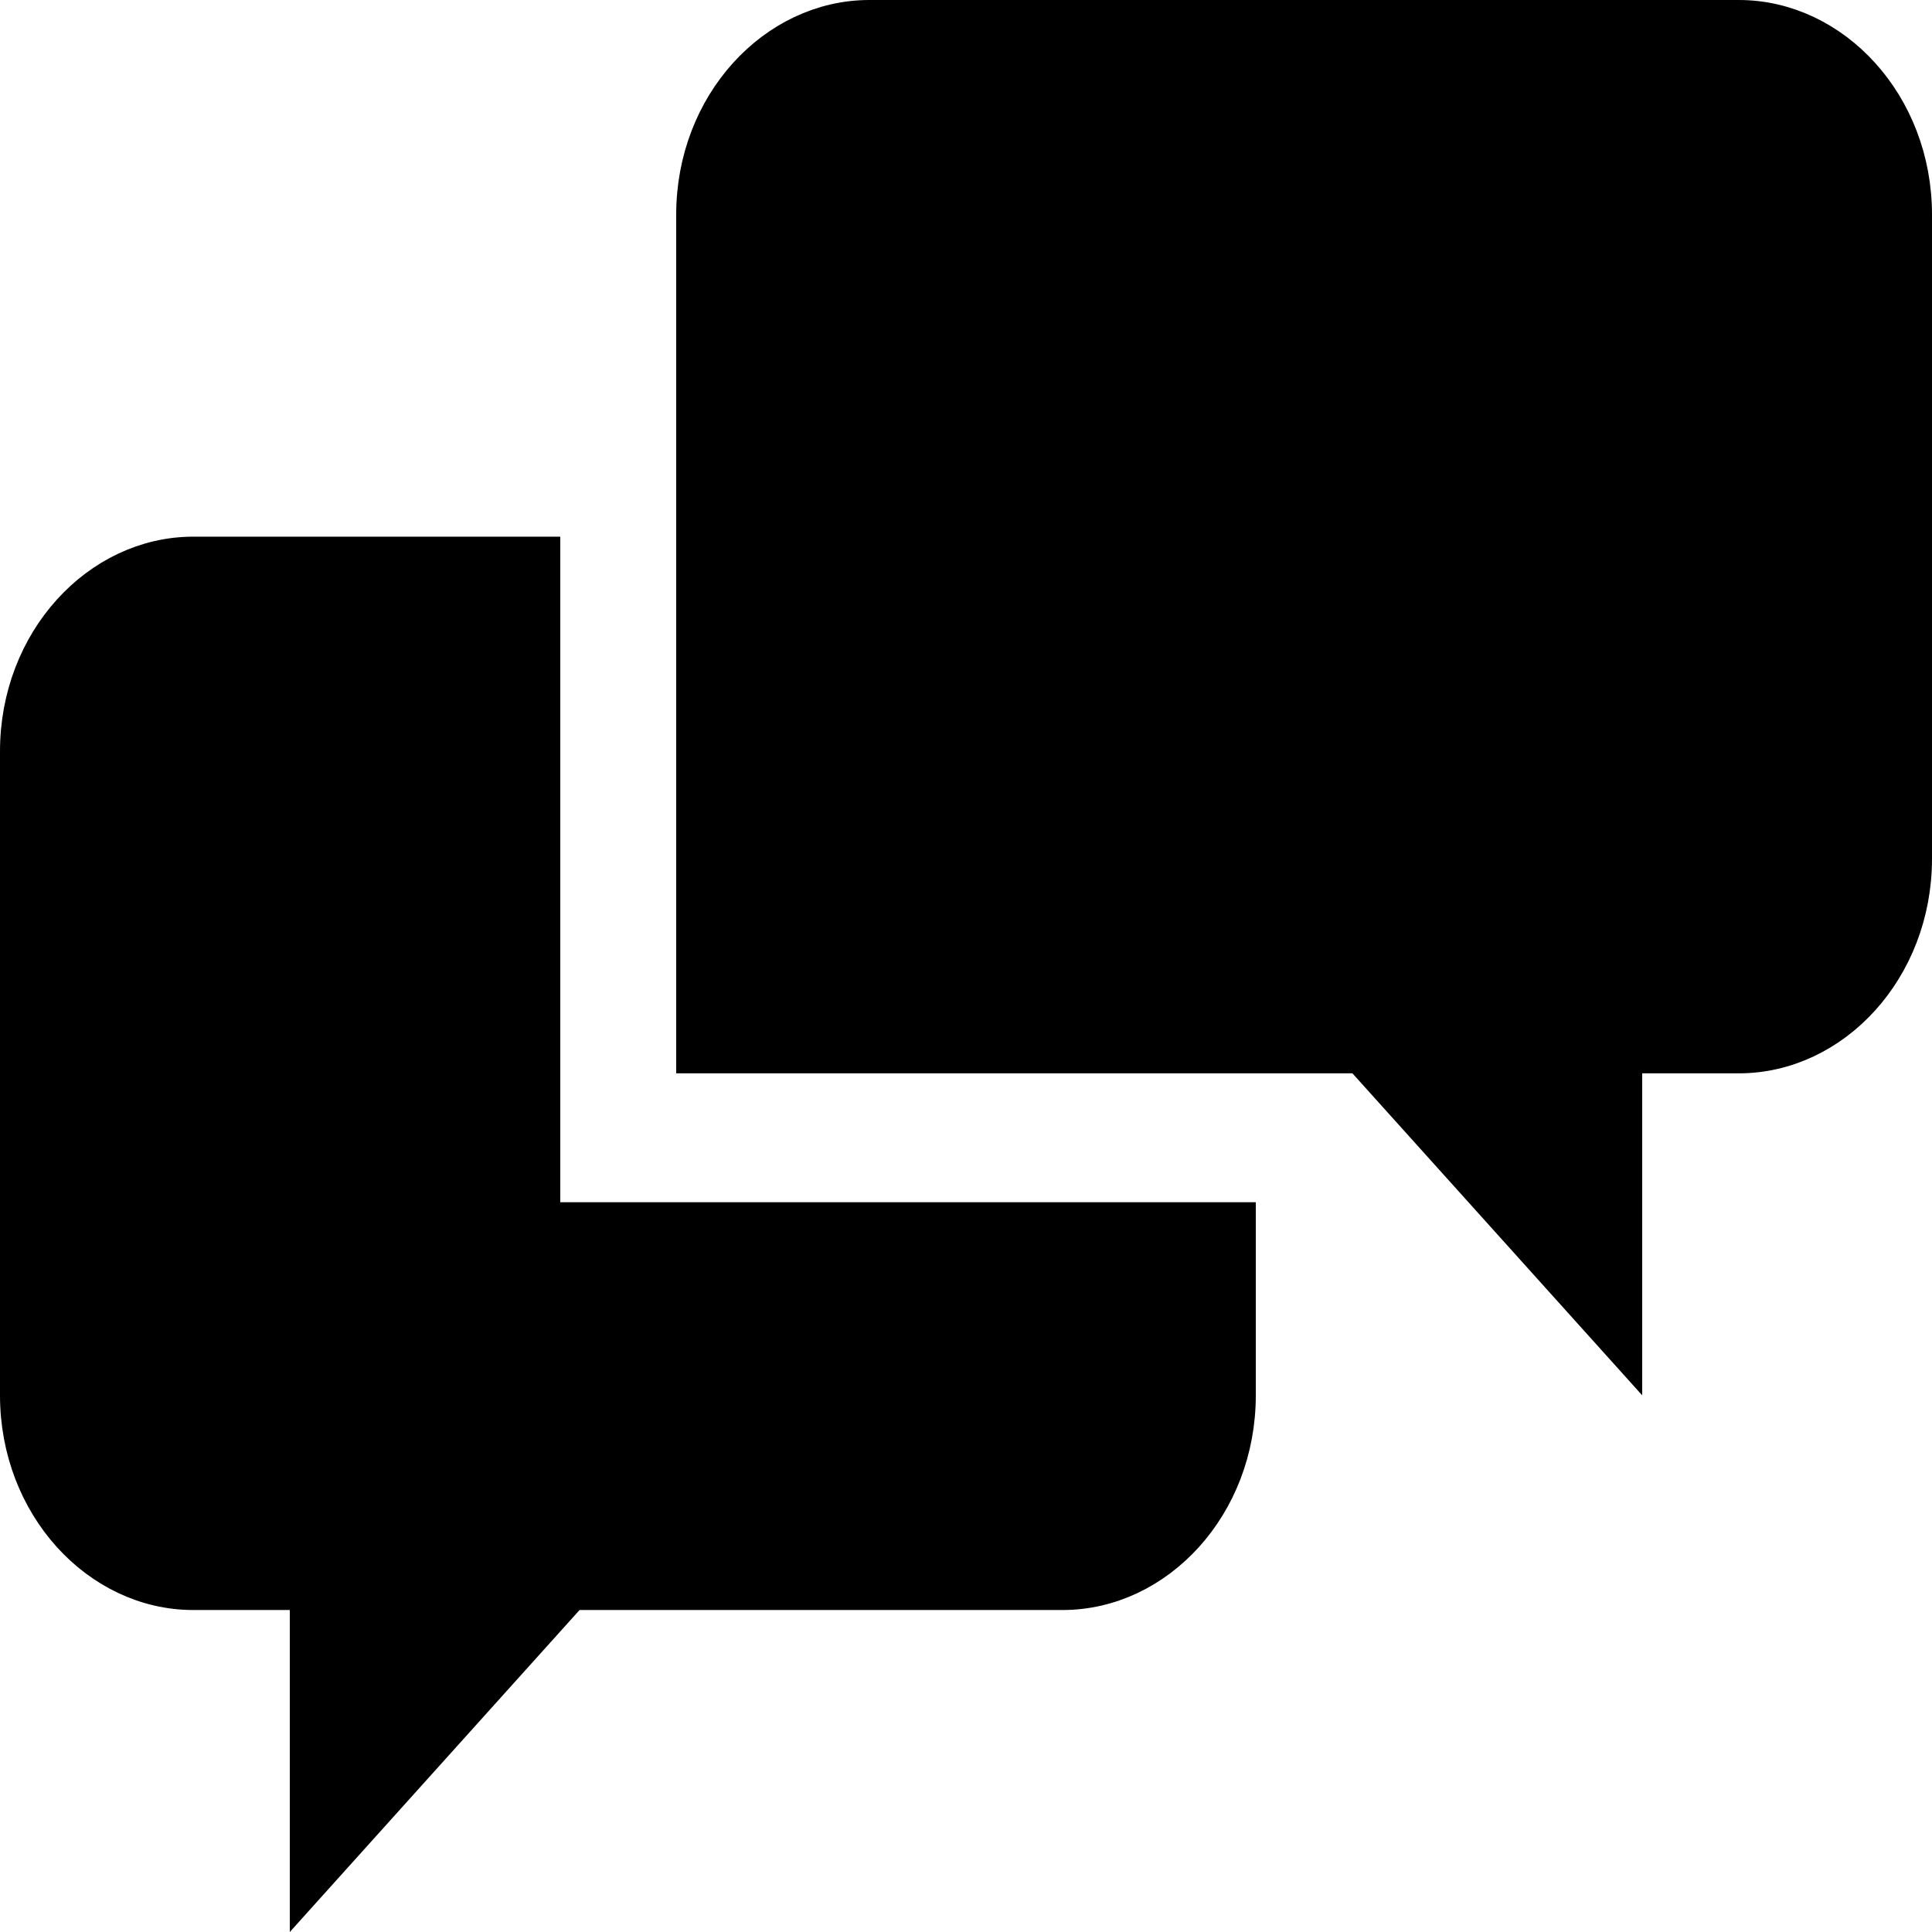
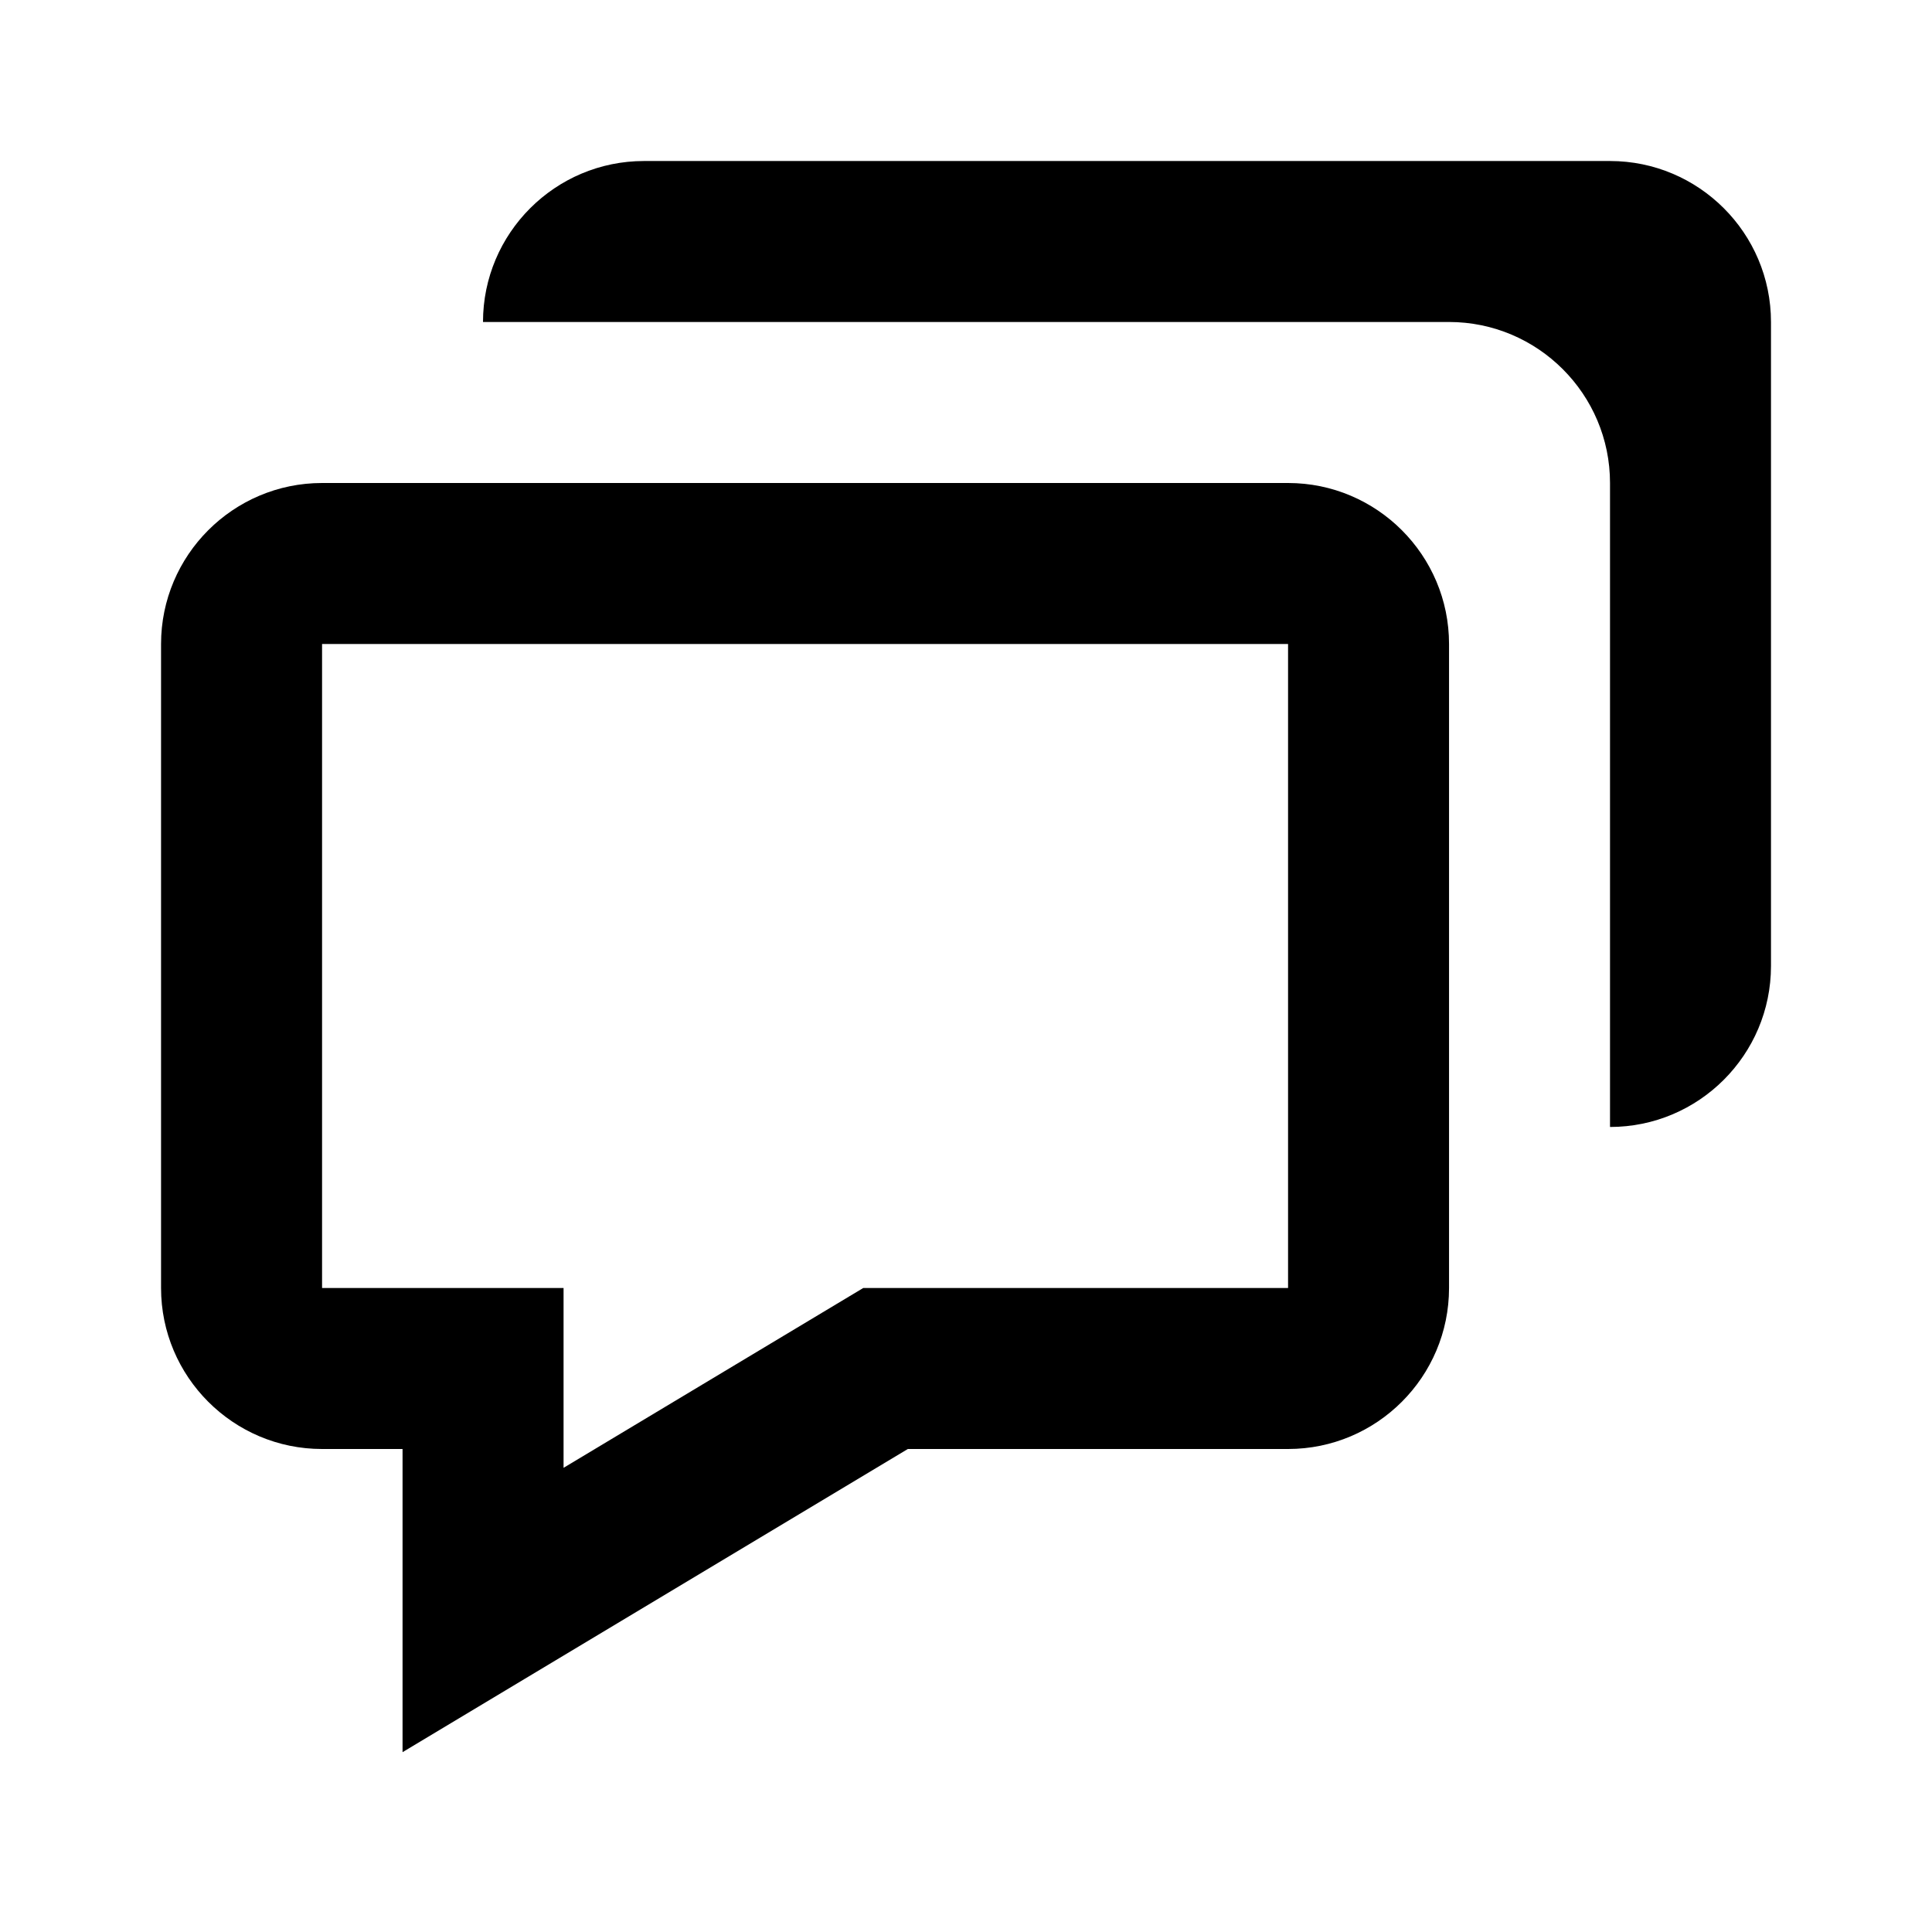
<svg xmlns="http://www.w3.org/2000/svg" width="50" height="50" viewBox="0 0 50 50" fill="none">
-   <path d="M8 41.667V41.167H7.5H5C2.574 41.167 0.5 38.941 0.5 36.111V19.444C0.5 16.614 2.574 14.389 5 14.389H14V31.111V31.114V31.614H14.5L31.999 31.614C31.999 31.614 31.999 31.614 32 31.614C32 31.614 32 31.614 32 31.614V36.111C32 38.941 29.926 41.167 27.5 41.167H15H14.777L14.628 41.332L8 48.697V41.667ZM35.372 27.443L35.223 27.278H35H18V5.556C18 2.725 20.074 0.5 22.5 0.5H45C47.426 0.5 49.5 2.725 49.5 5.556V22.222C49.5 25.055 47.426 27.278 45 27.278H42.5H42V27.778V34.808L35.372 27.443Z" fill="black" stroke="black" />
+   <path d="M10.418 37.5V45.346L13.574 43.452L23.495 37.5H33.335C35.633 37.5 37.501 35.631 37.501 33.333V16.667C37.501 14.369 35.633 12.5 33.335 12.5H8.335C6.037 12.5 4.168 14.369 4.168 16.667V33.333C4.168 35.631 6.037 37.5 8.335 37.5H10.418ZM8.335 16.667H33.335V33.333H22.341L14.585 37.987V33.333H8.335V16.667Z" fill="black" />
+   <path d="M41.667 4.167H16.667C14.369 4.167 12.5 6.035 12.5 8.333H37.5C39.798 8.333 41.667 10.202 41.667 12.5V29.166C43.965 29.166 45.833 27.298 45.833 25V8.333C45.833 6.035 43.965 4.167 41.667 4.167Z" fill="black" />
</svg>
